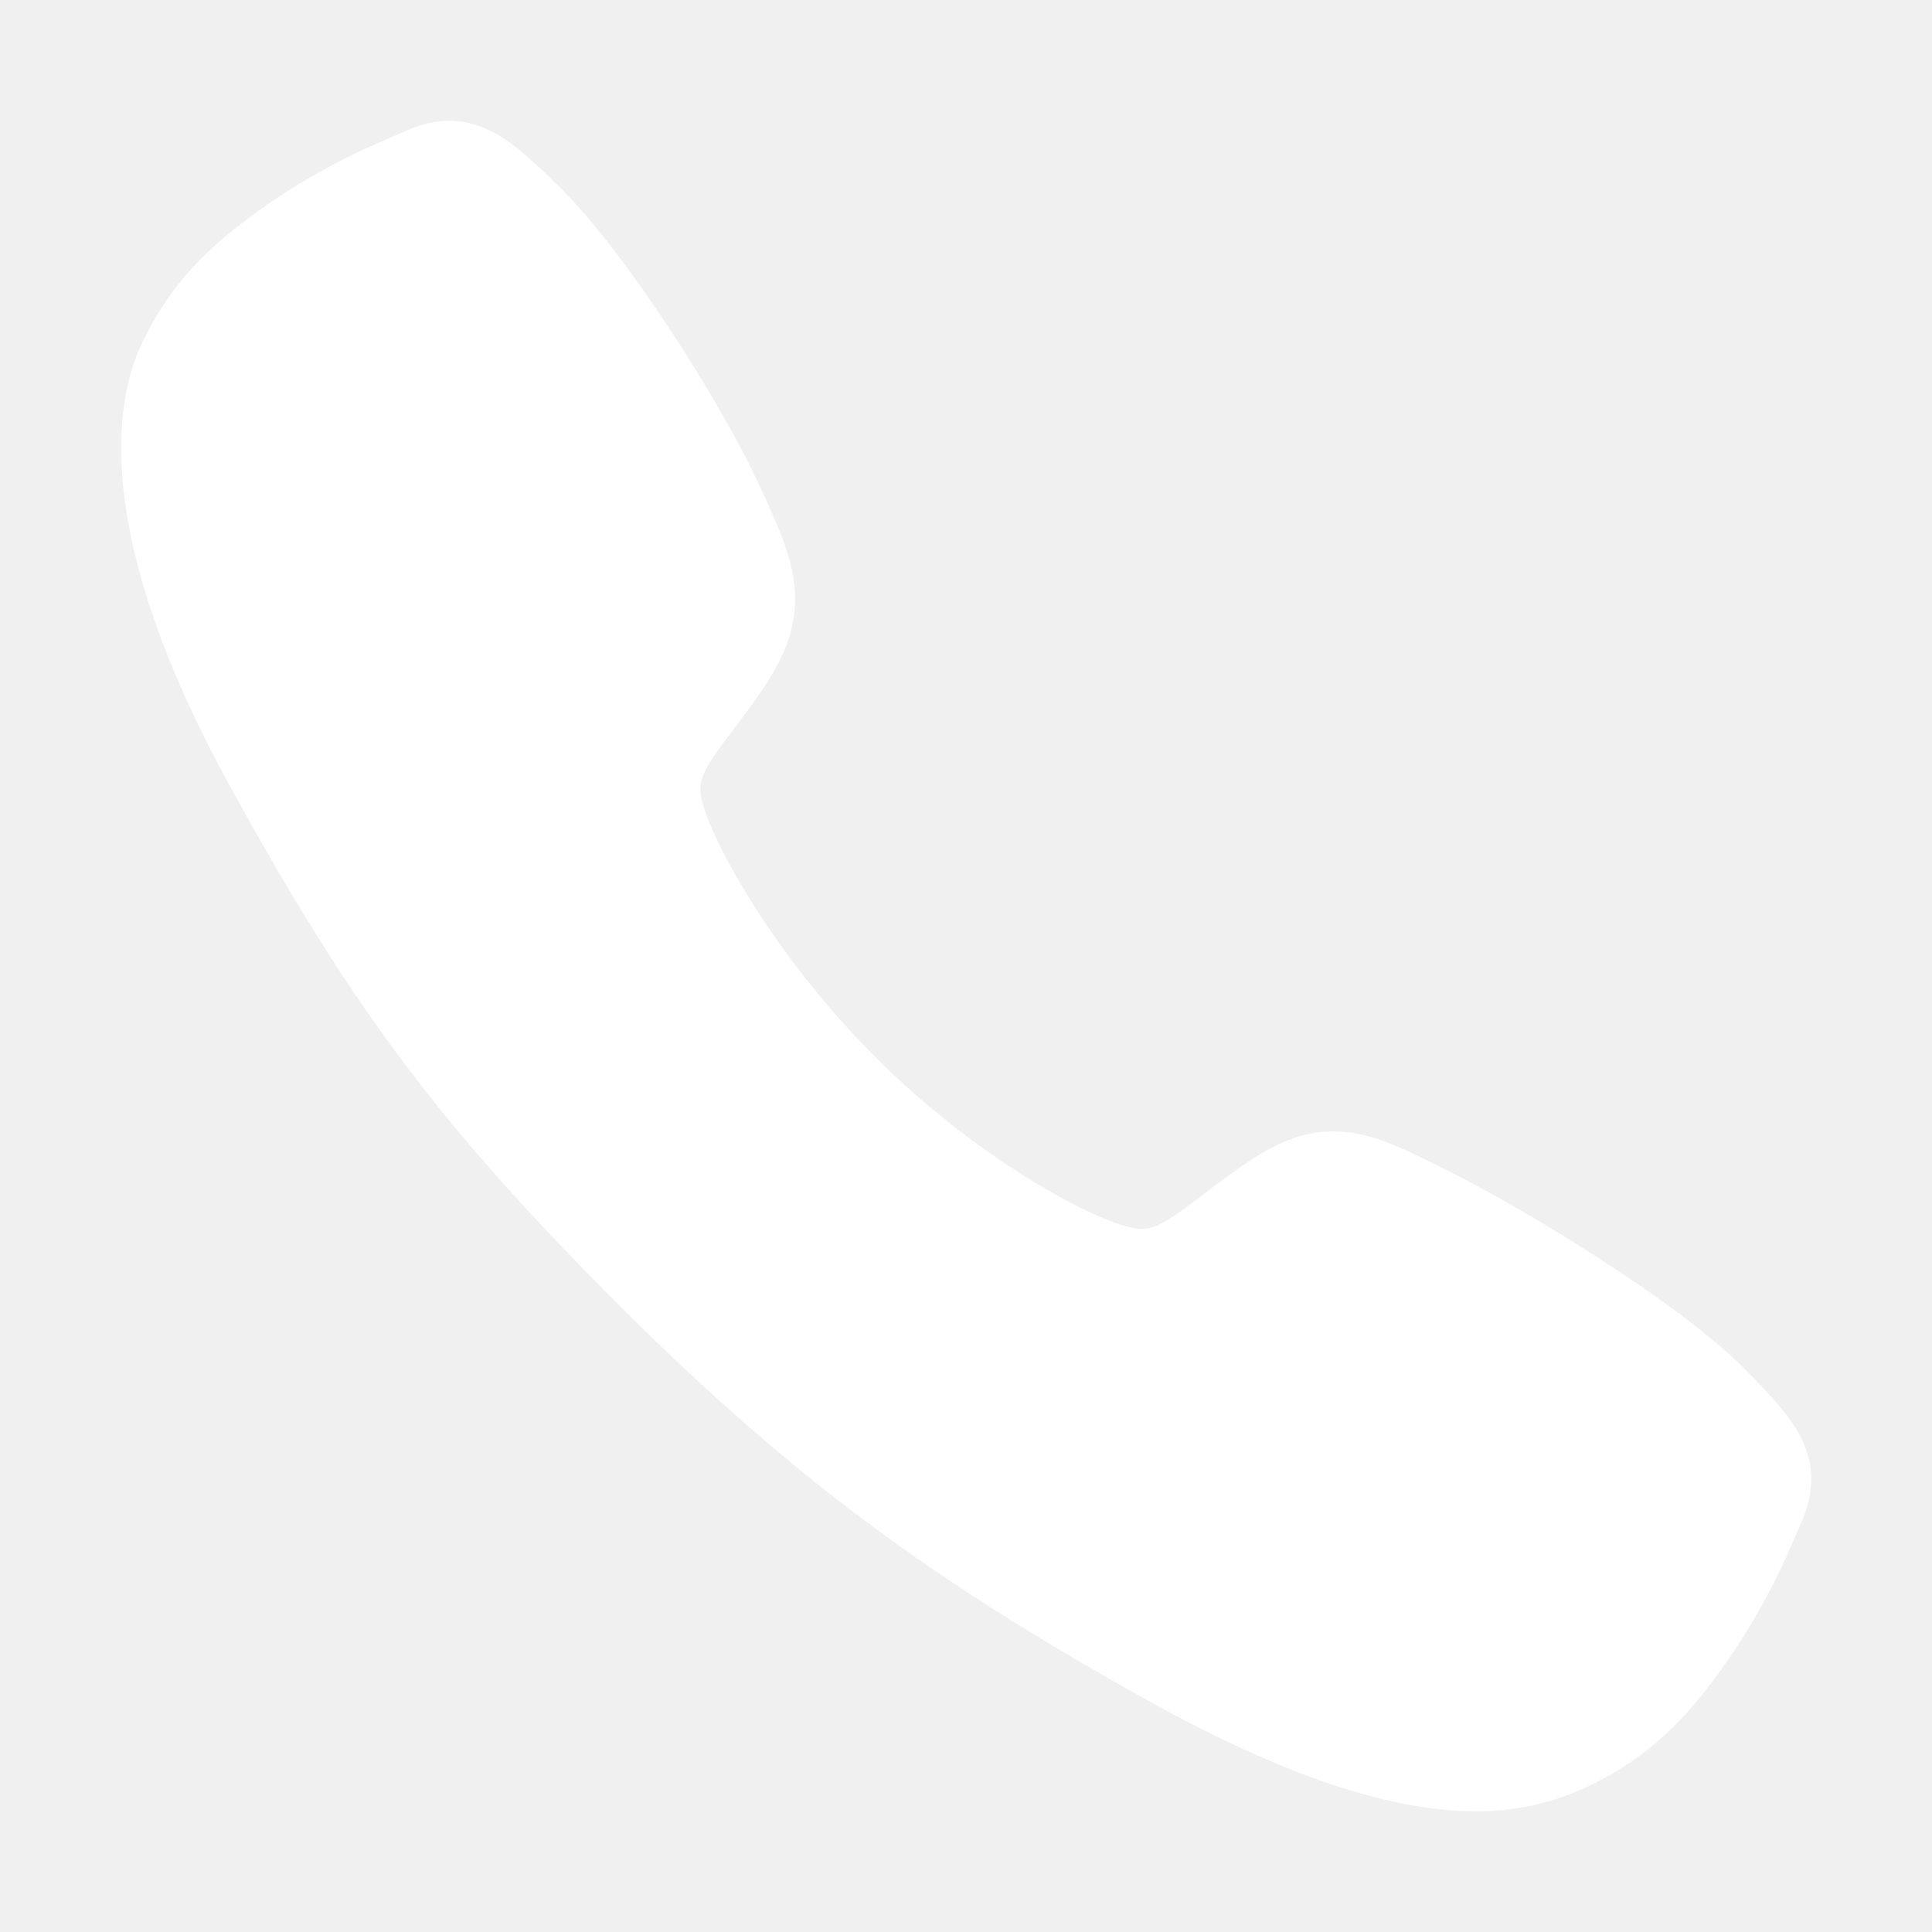
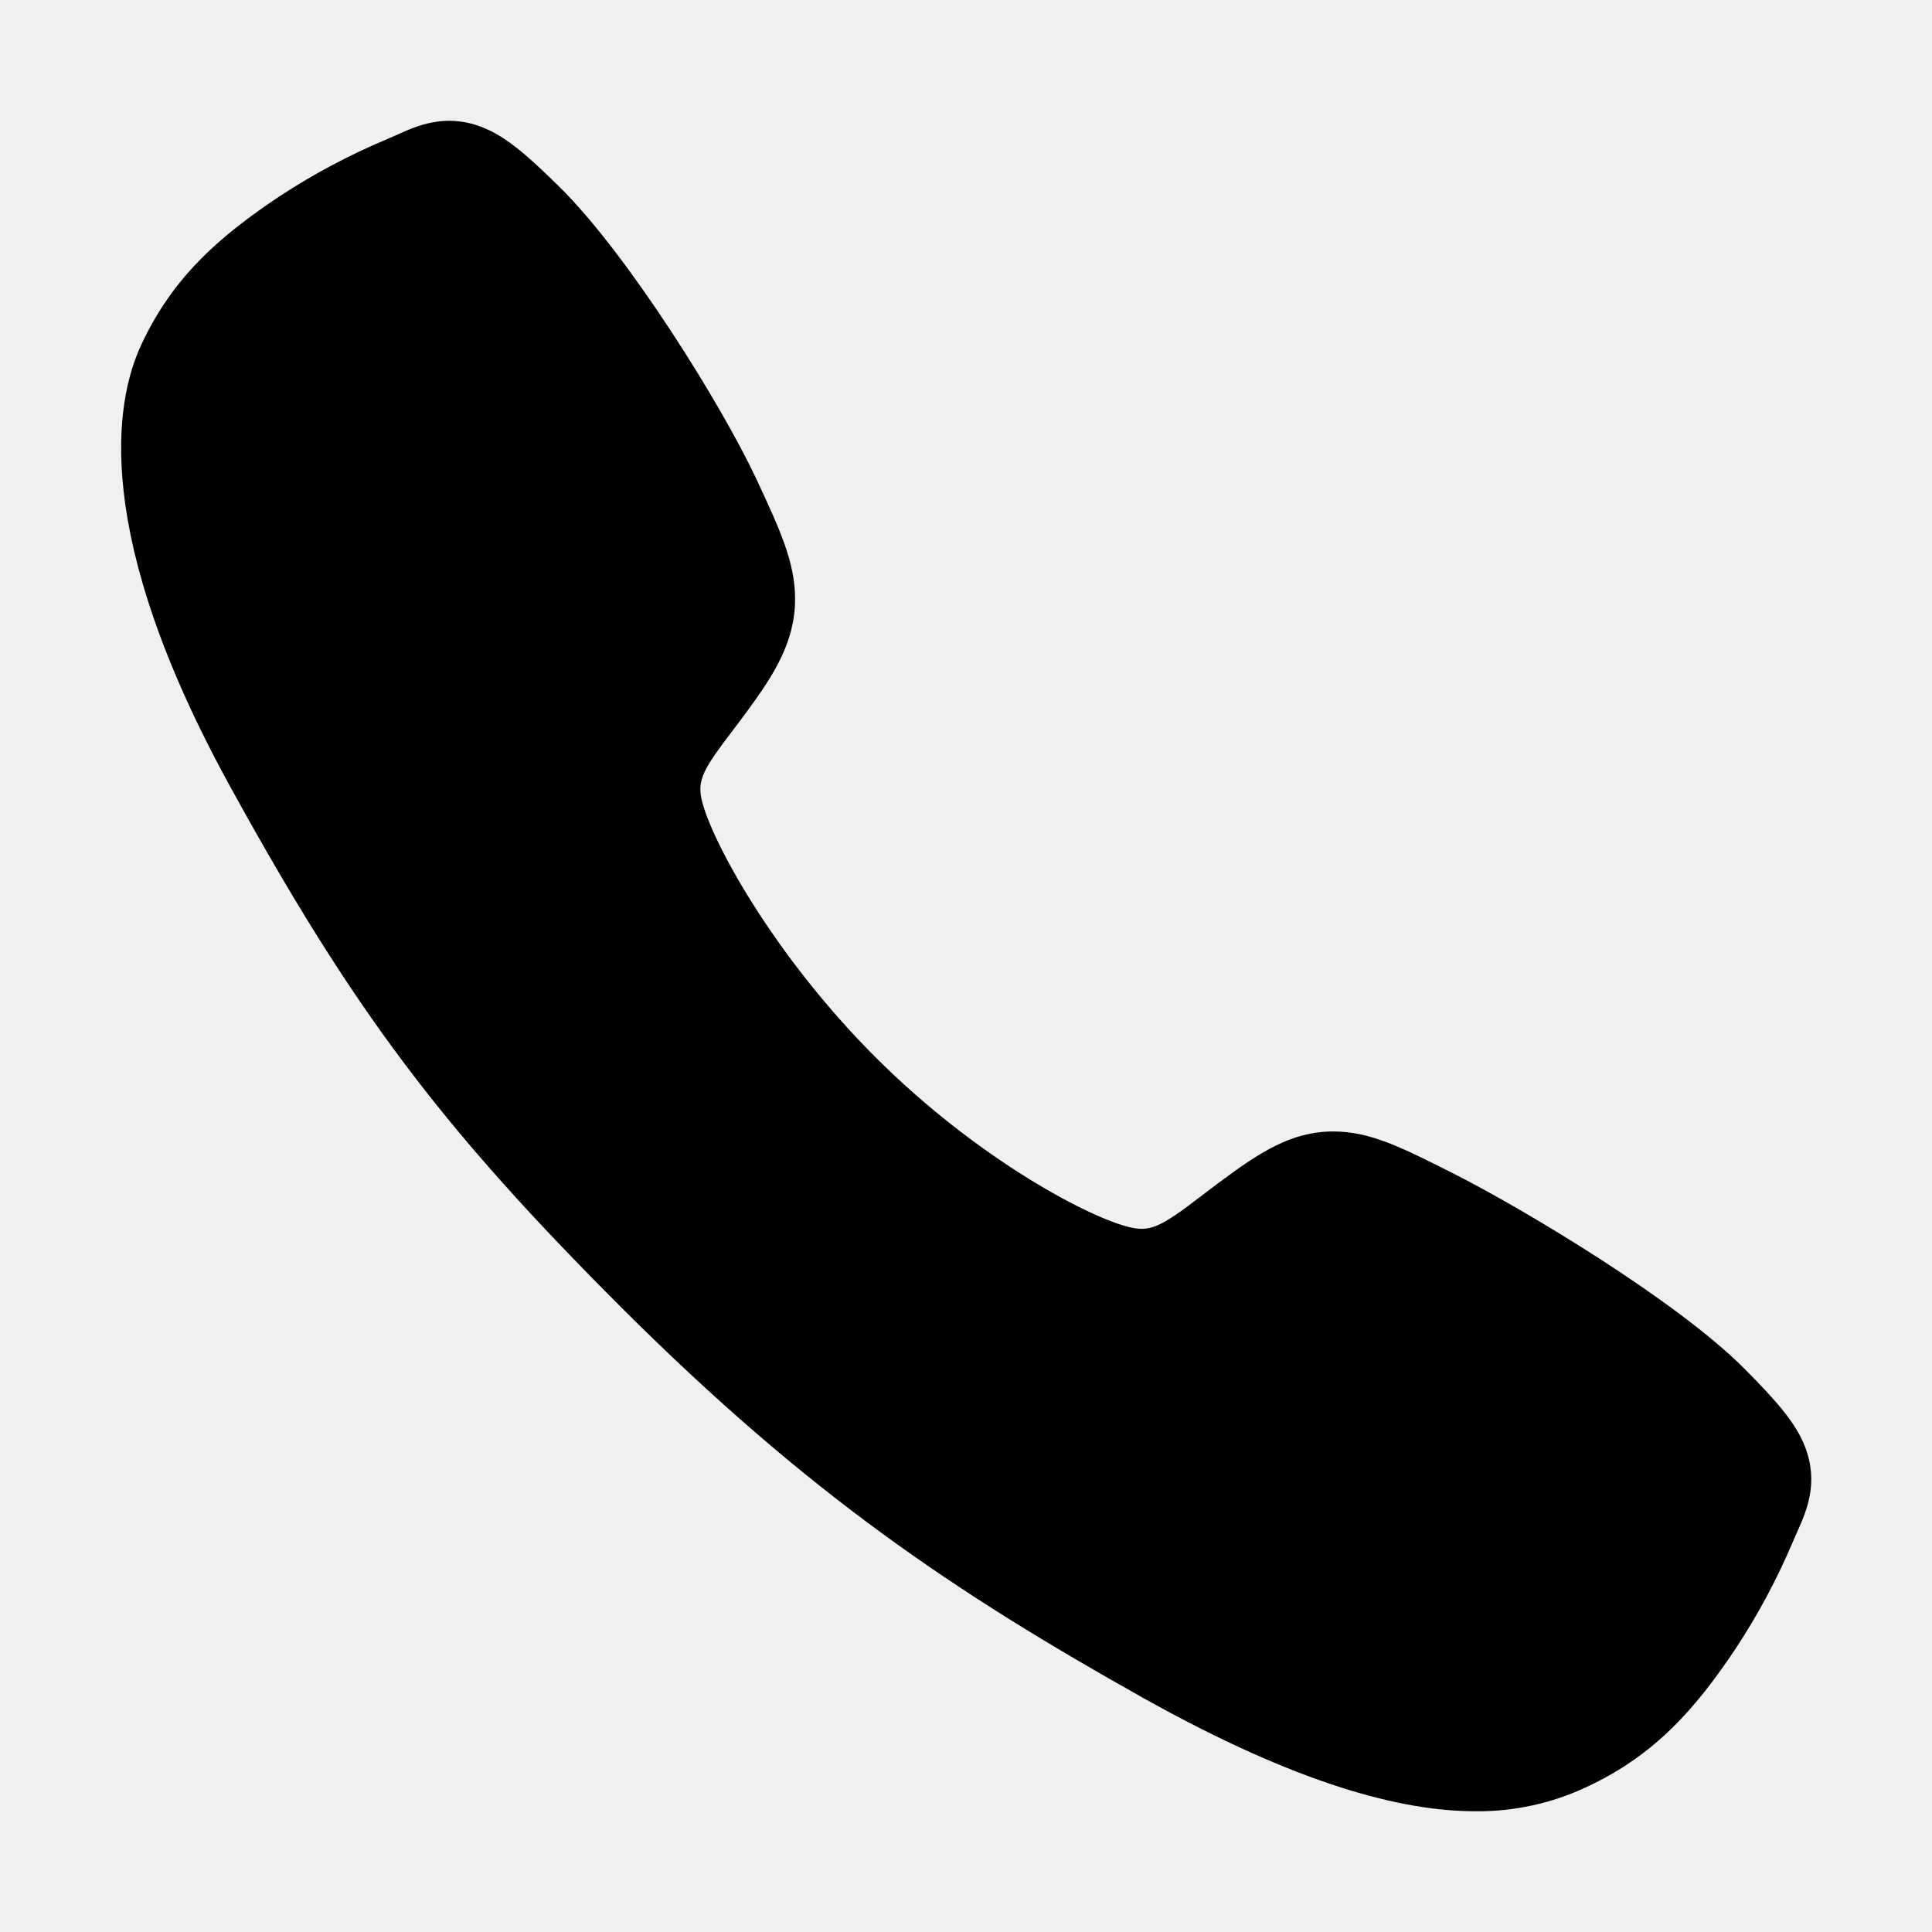
- <svg xmlns="http://www.w3.org/2000/svg" viewBox="0 0 512 512" fill="#fff">
+ <svg xmlns="http://www.w3.org/2000/svg" viewBox="0 0 512 512">
  <path d="M391 480c-19.52 0-46.94-7.06-88-30-49.93-28-88.55-53.85-138.21-103.38C116.91 298.77 93.61 267.79 61 208.45c-36.84-67-30.56-102.12-23.54-117.13C45.82 73.38 58.16 62.65 74.11 52a176.3 176.3 0 0128.64-15.2c1-.43 1.93-.84 2.76-1.21 4.95-2.23 12.45-5.6 21.95-2 6.34 2.38 12 7.25 20.86 16 18.17 17.92 43 57.83 52.16 77.43 6.15 13.21 10.22 21.93 10.23 31.71 0 11.45-5.76 20.28-12.75 29.81-1.31 1.79-2.61 3.5-3.87 5.16-7.61 10-9.28 12.89-8.18 18.05 2.23 10.37 18.86 41.24 46.19 68.51s57.31 42.85 67.72 45.07c5.38 1.15 8.33-.59 18.65-8.47 1.48-1.13 3-2.3 4.59-3.47 10.66-7.93 19.08-13.54 30.26-13.54h.06c9.73 0 18.06 4.22 31.86 11.18 18 9.08 59.11 33.59 77.14 51.78 8.77 8.84 13.66 14.48 16.05 20.81 3.6 9.53.21 17-2 22-.37.83-.78 1.74-1.21 2.75a176.49 176.49 0 01-15.29 28.58c-10.63 15.9-21.4 28.21-39.38 36.58A67.42 67.42 0 01391 480z" />
</svg>
